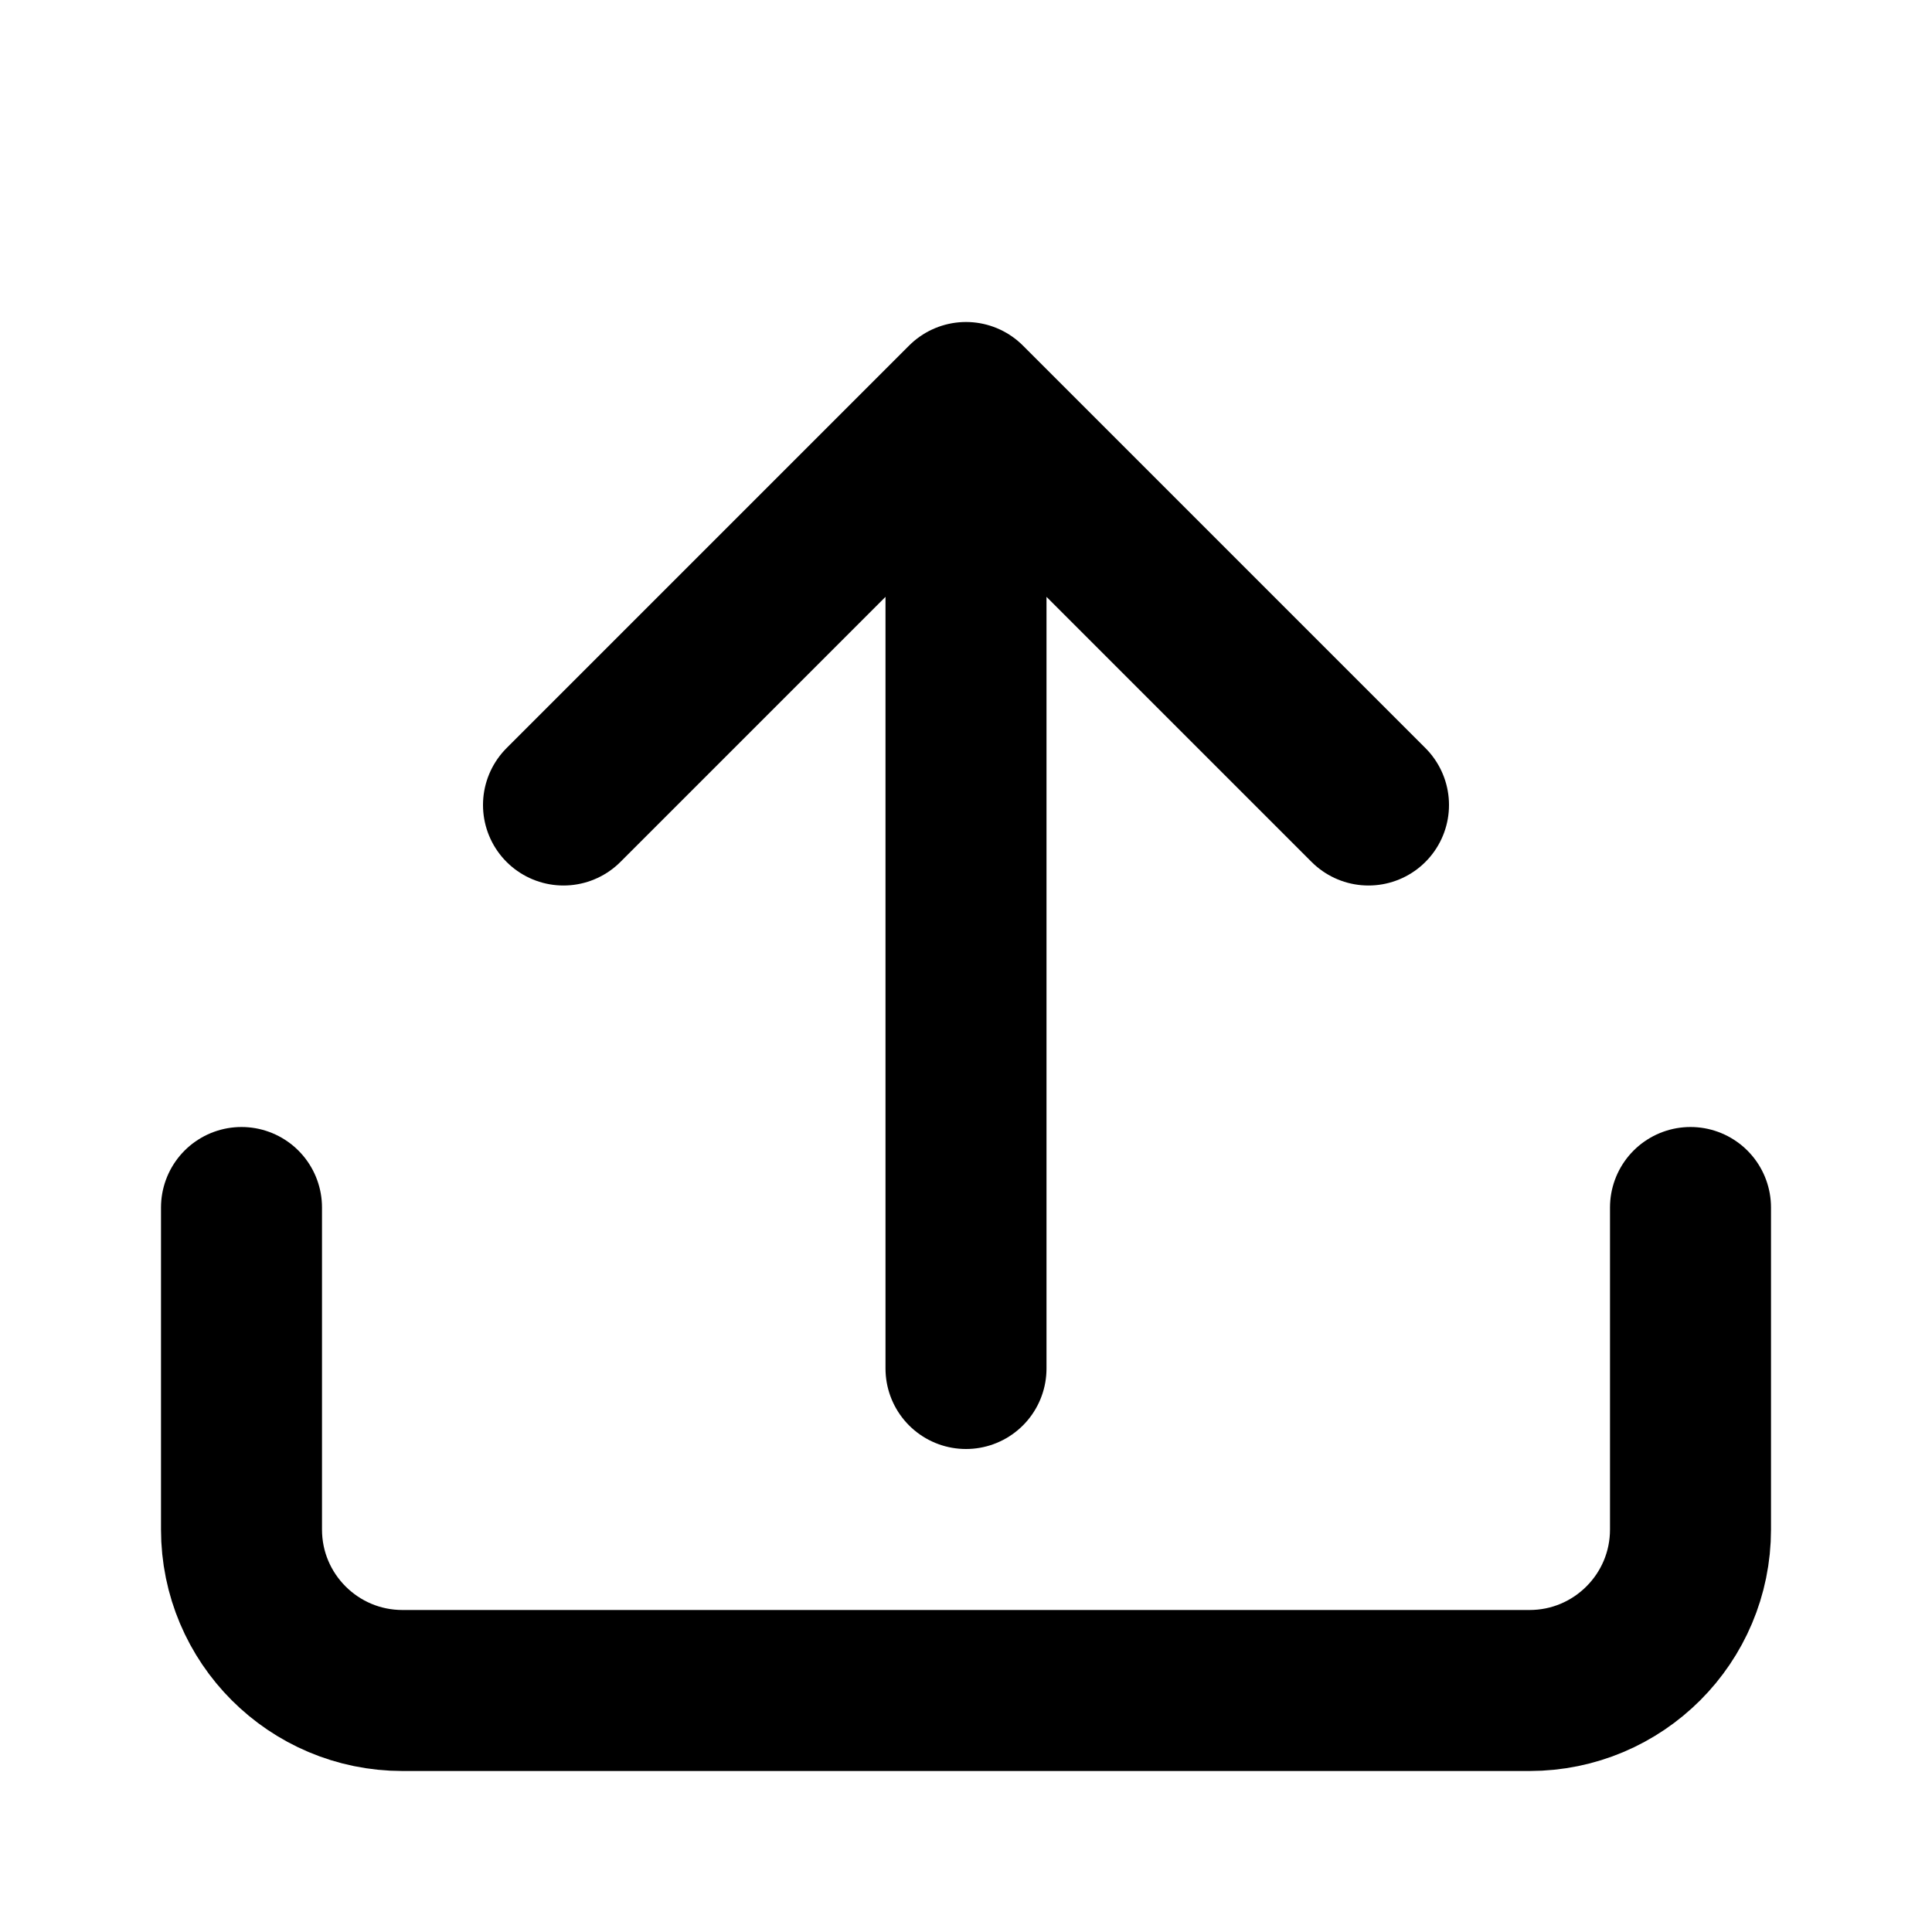
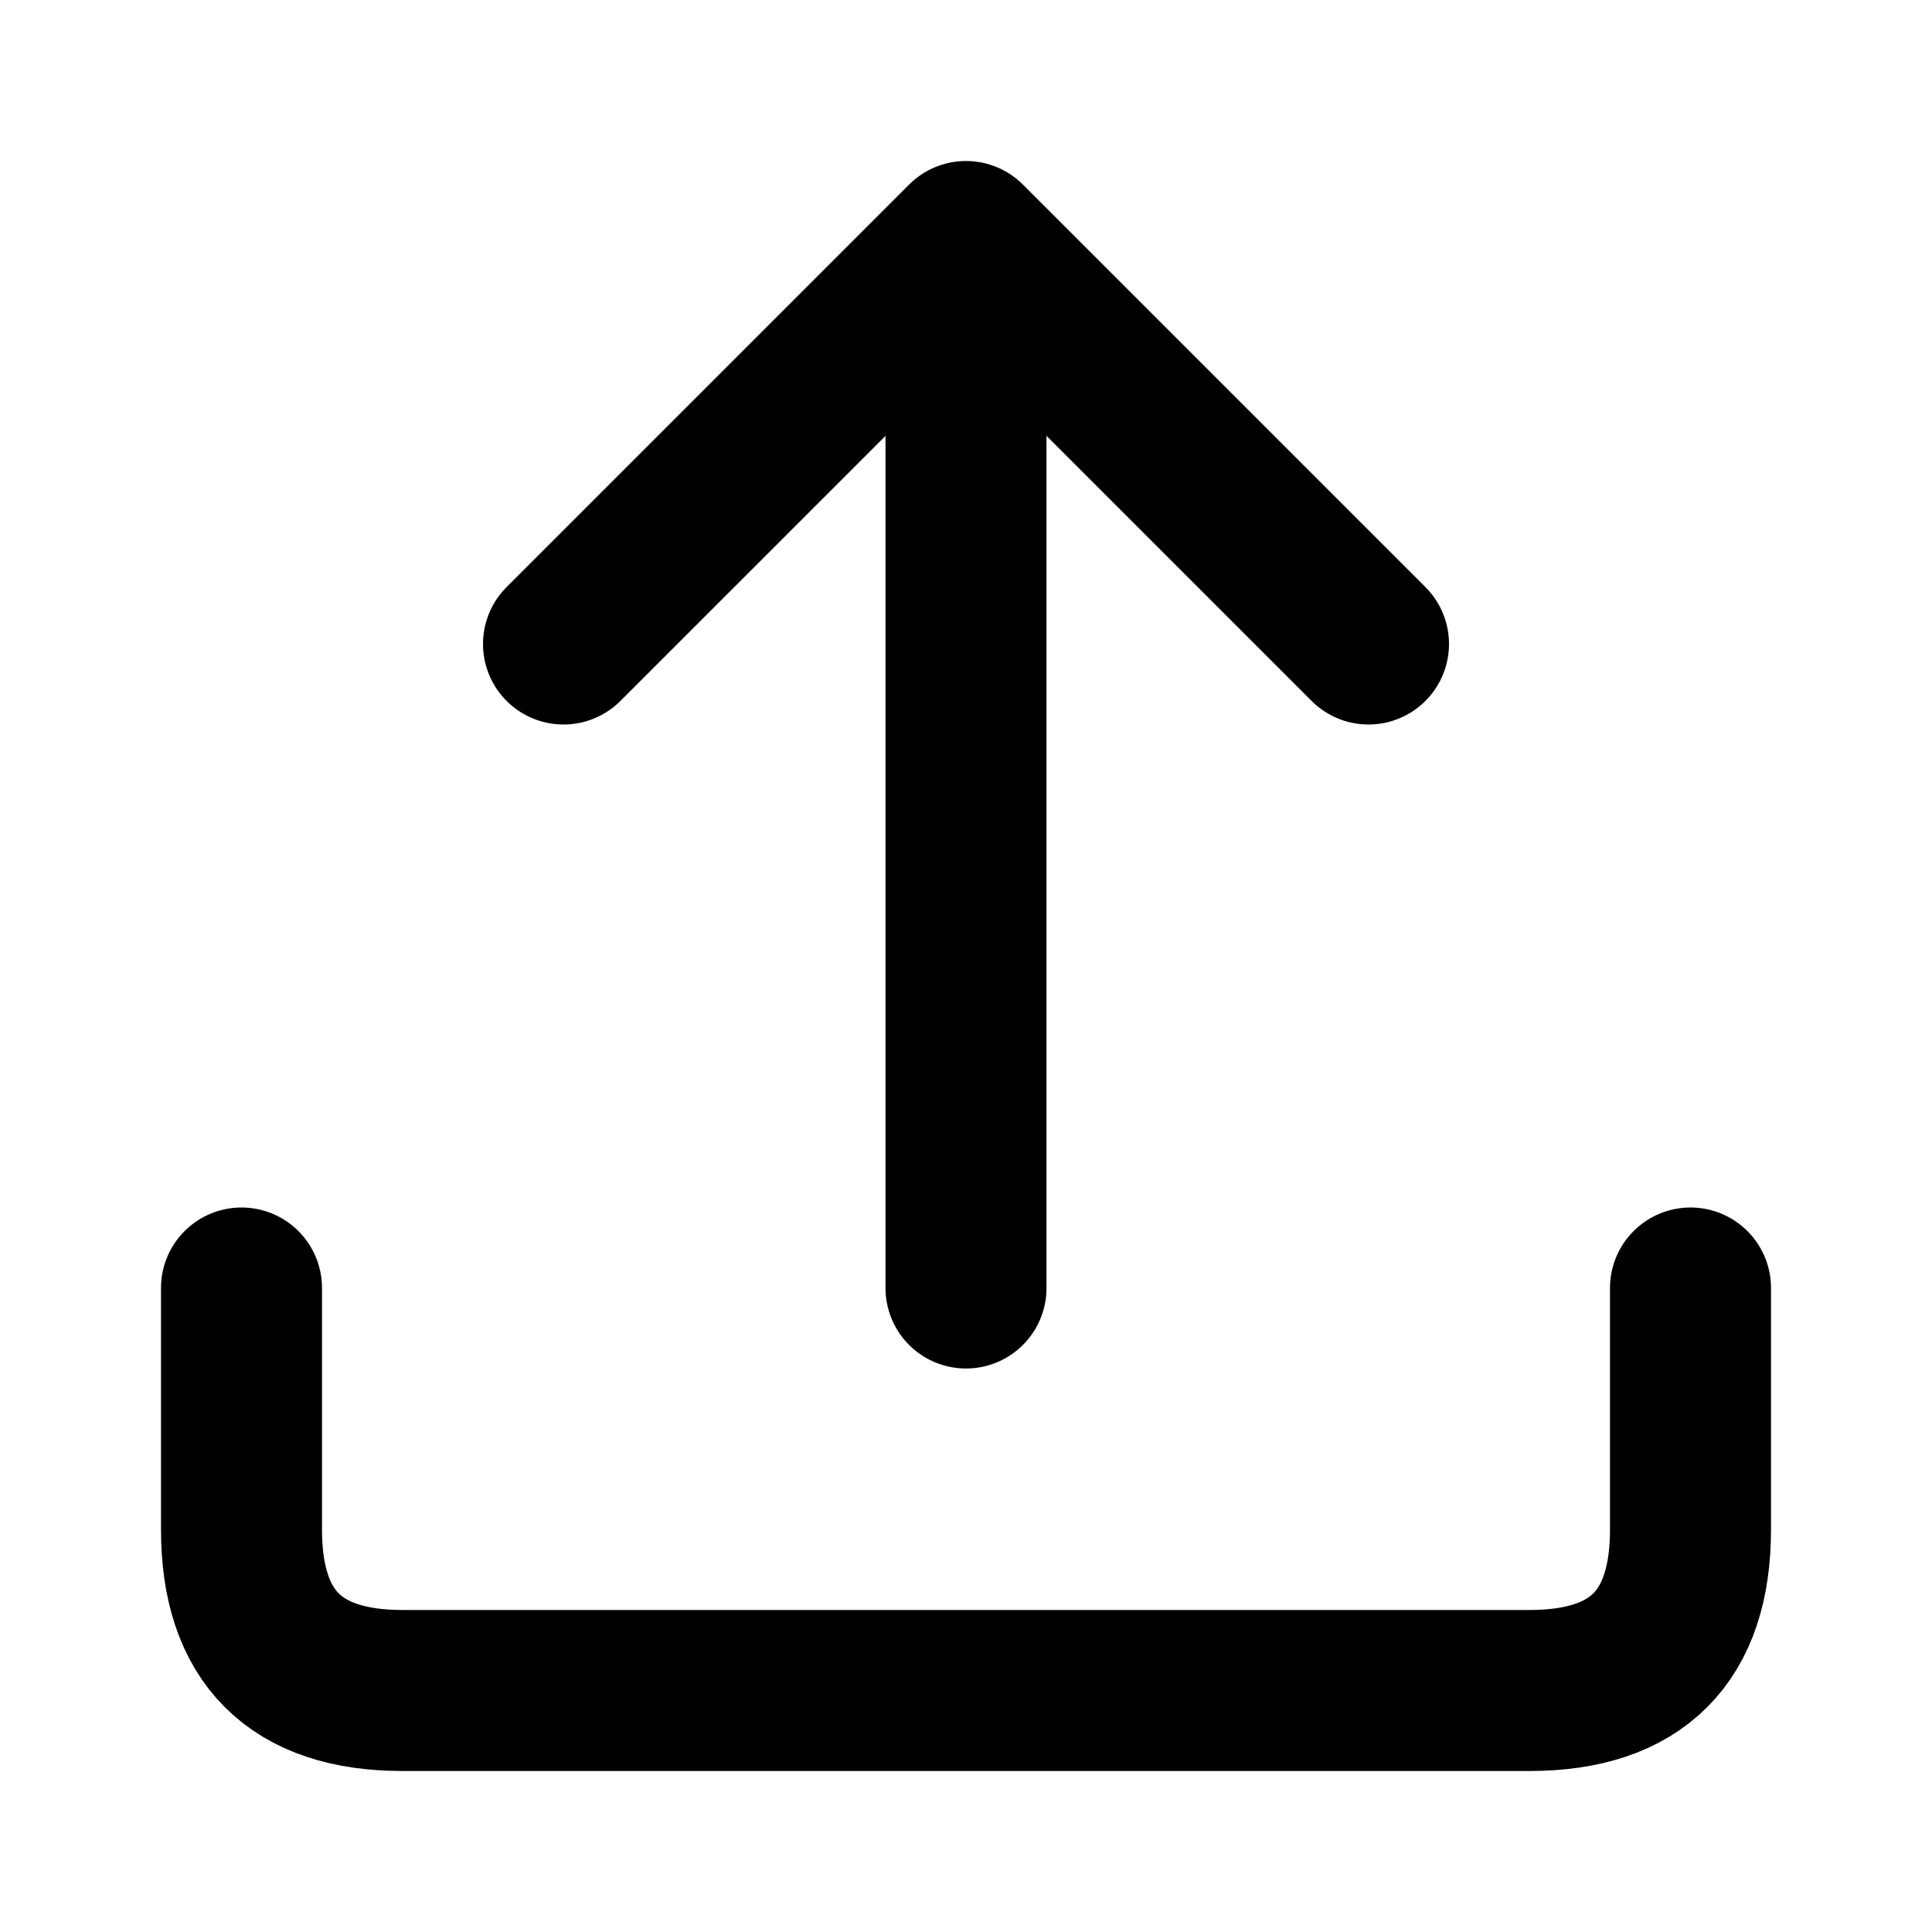
- <svg xmlns="http://www.w3.org/2000/svg" width="24" height="24" viewBox="0 0 24 24" fill="none" stroke="currentColor" stroke-width="2" stroke-linecap="round" stroke-linejoin="round">
-   <path d="M21 15v4a2 2 0 0 1-2 2H5a2 2 0 0 1-2-2v-4m4-5 5-5 5 5m-5-5v12" />
+ <svg xmlns="http://www.w3.org/2000/svg" width="24" height="24" fill="none" stroke="currentColor" stroke-linecap="round" stroke-linejoin="round" stroke-width="2" viewBox="0 0 24 24">
+   <path d="M12 16V3M7 8l5-5 5 5M3 16v3q0 2 2 2h14q2 0 2-2v-3" />
</svg>
